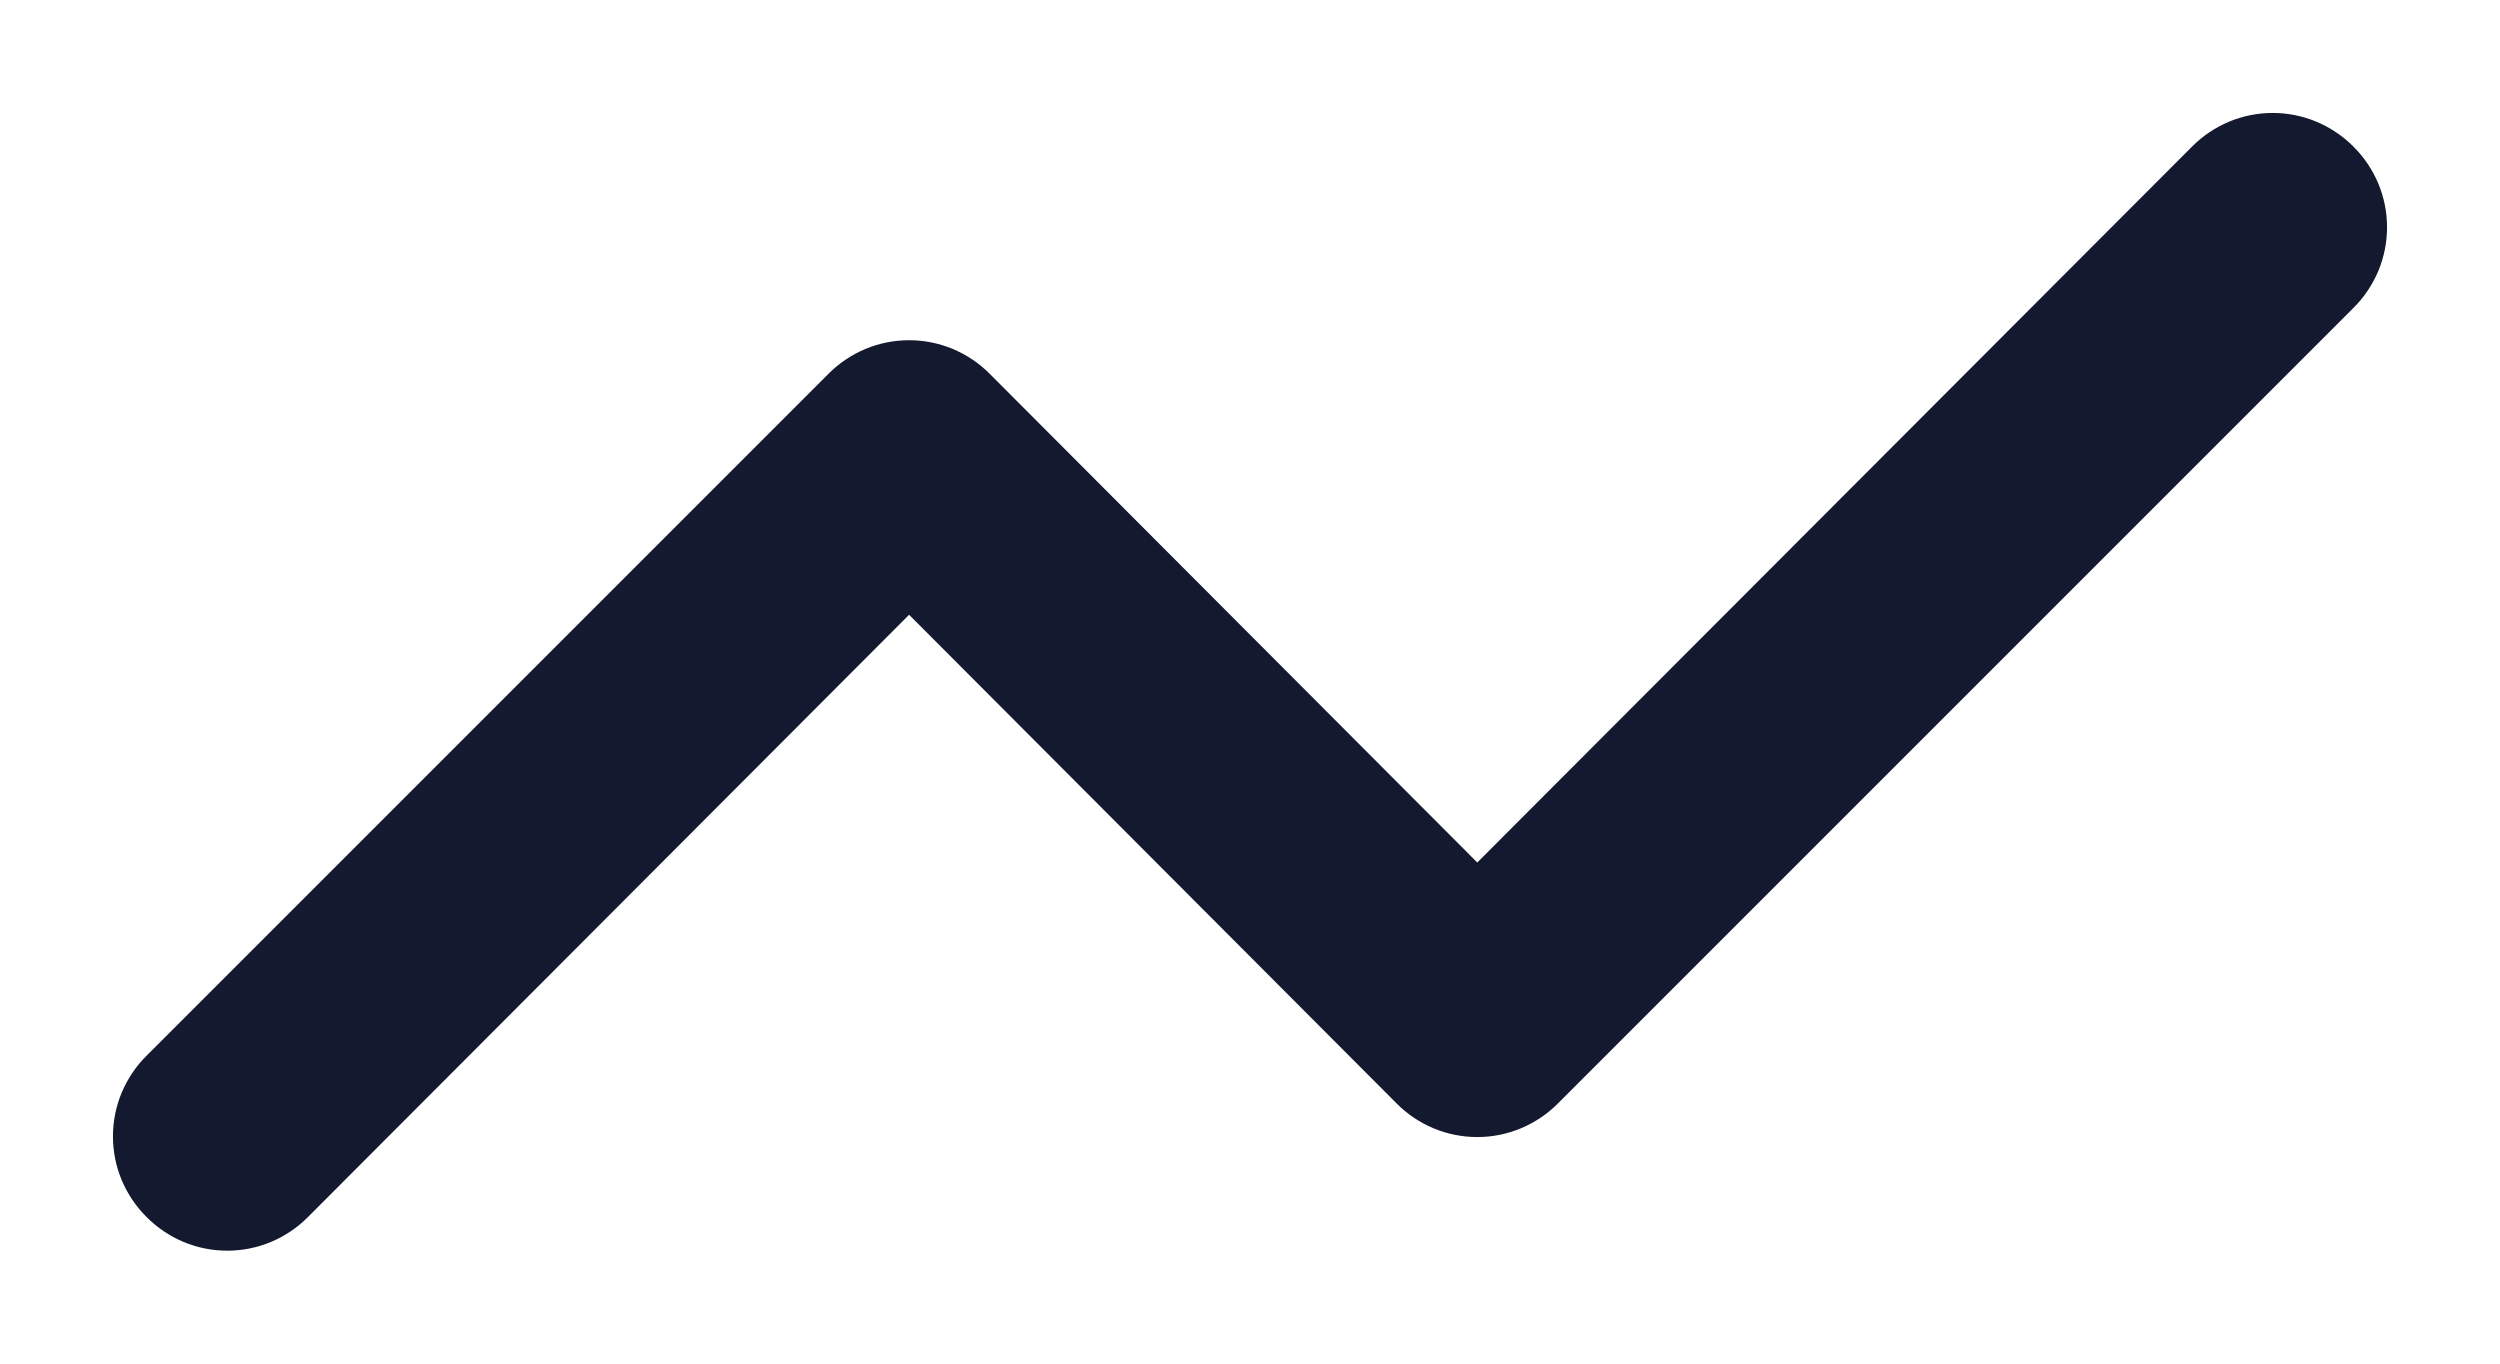
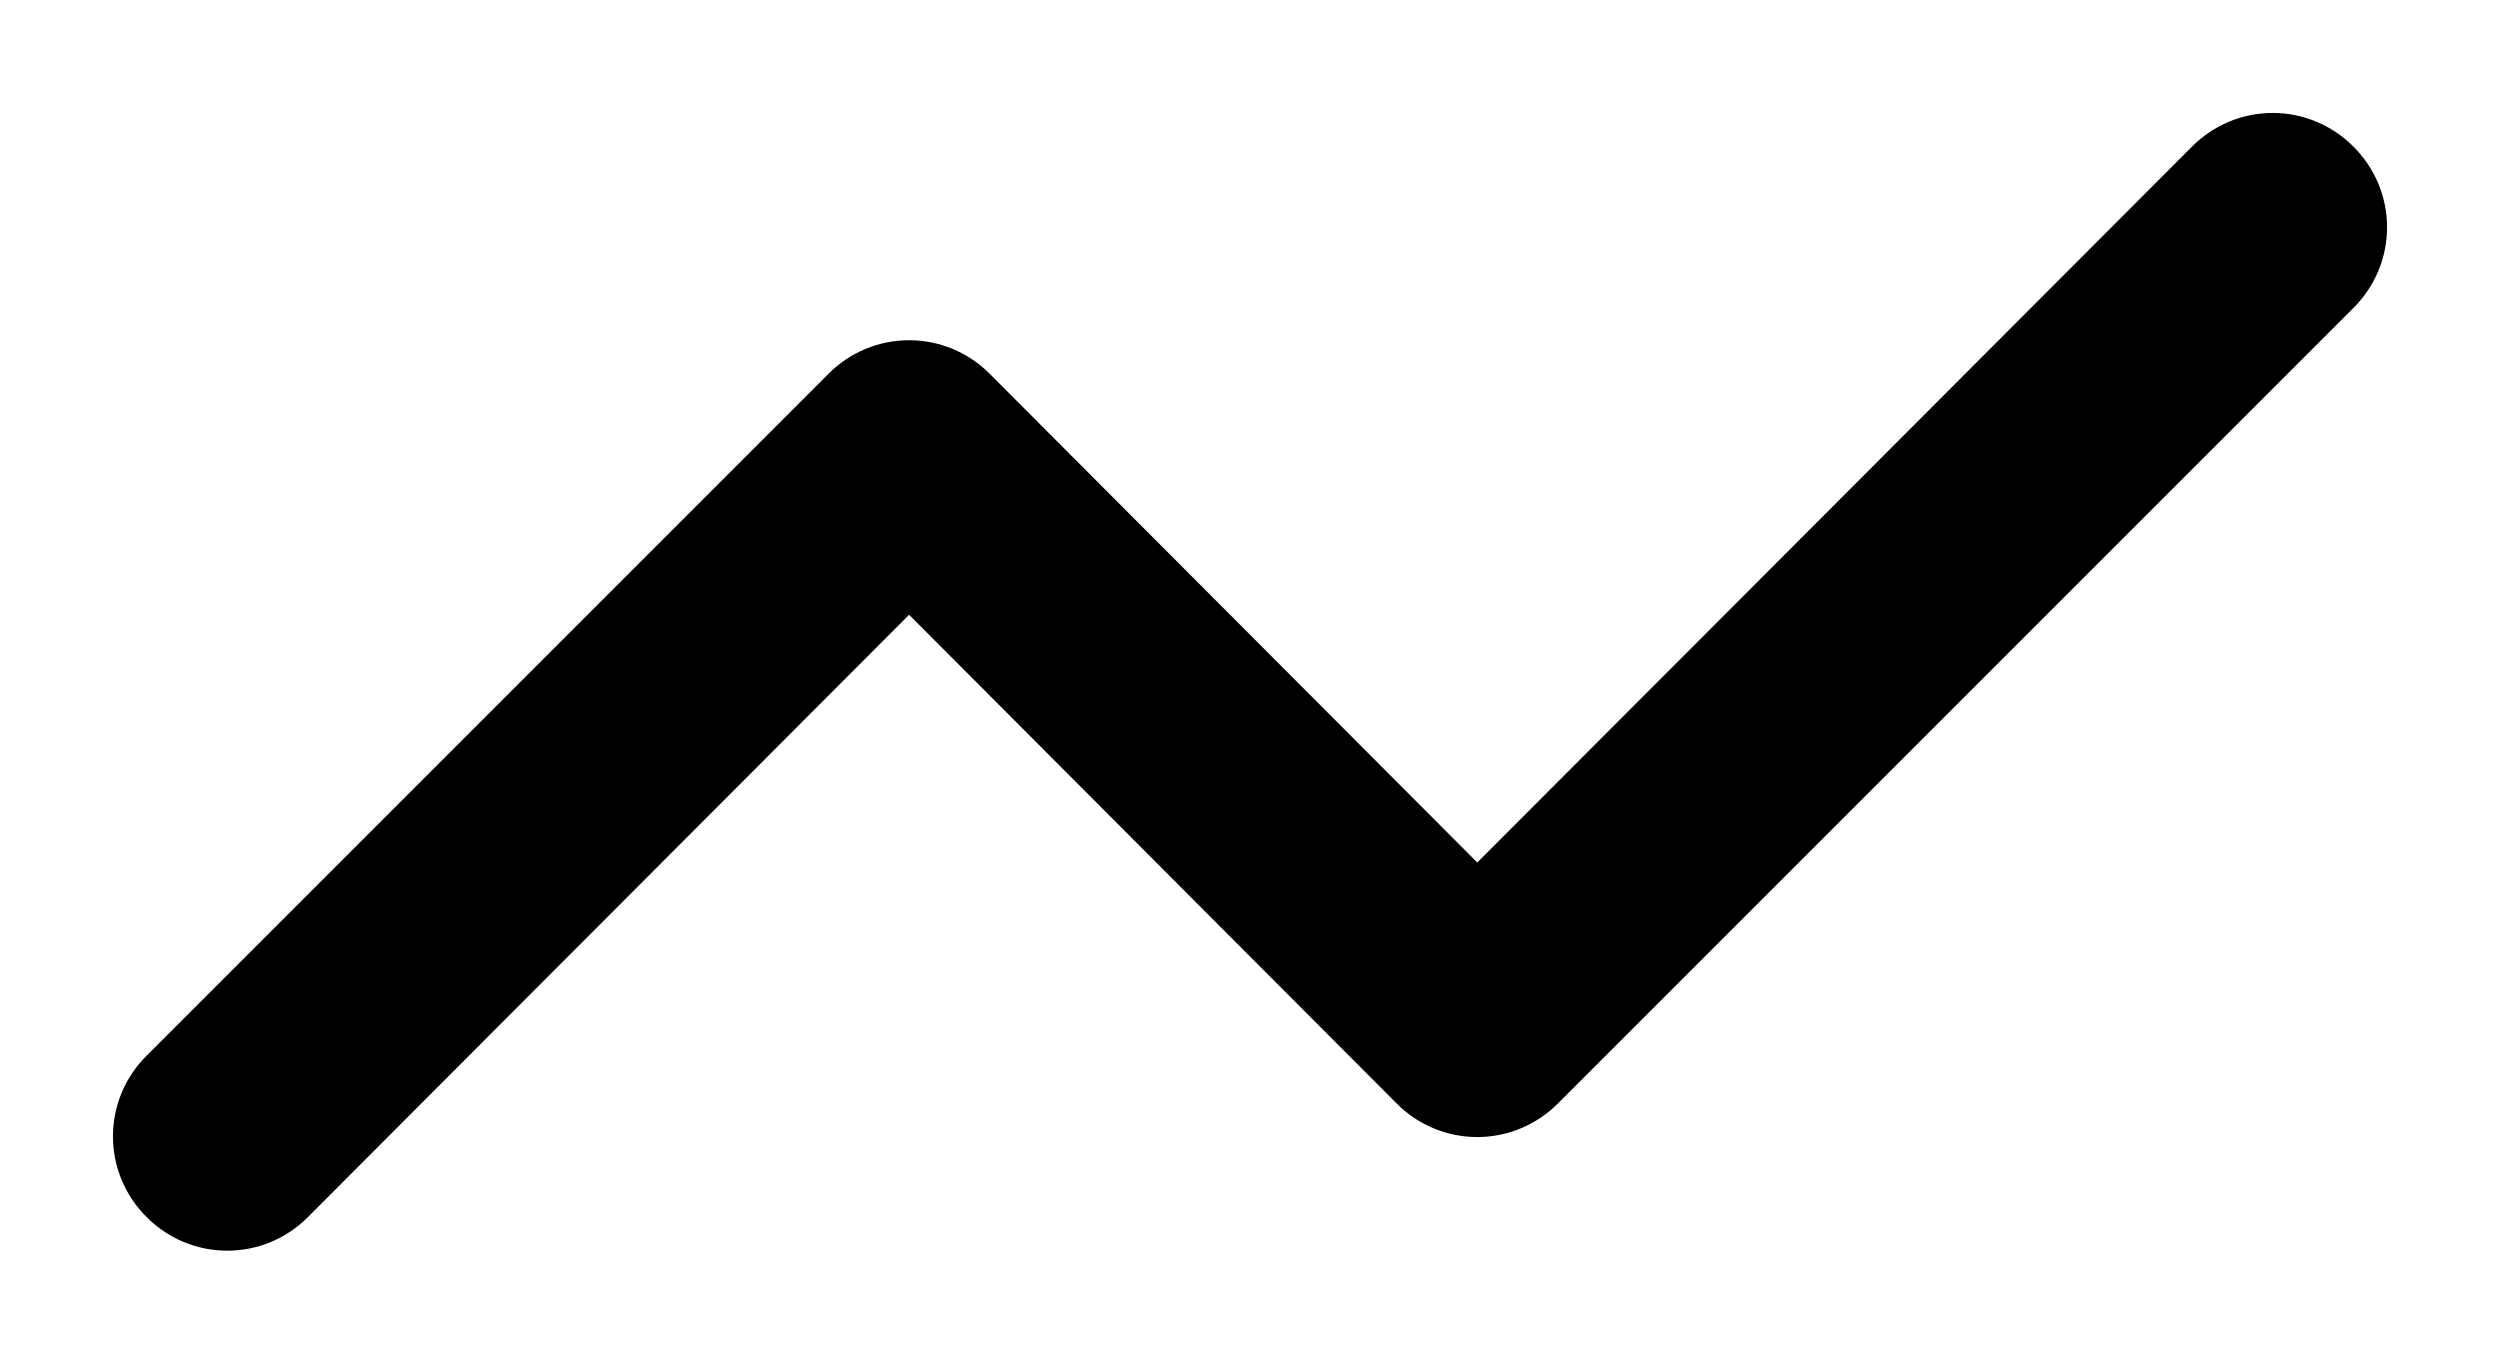
<svg xmlns="http://www.w3.org/2000/svg" width="22" height="12" viewBox="0 0 22 12" fill="none">
-   <path d="M20.71 1.29C20.617 1.196 20.506 1.122 20.384 1.071C20.263 1.02 20.132 0.994 20 0.994C19.868 0.994 19.737 1.02 19.615 1.071C19.494 1.122 19.383 1.196 19.29 1.29L13 7.59L8.71 3.29C8.617 3.196 8.506 3.122 8.385 3.071C8.263 3.02 8.132 2.994 8 2.994C7.868 2.994 7.737 3.02 7.615 3.071C7.494 3.122 7.383 3.196 7.29 3.29L1.29 9.29C1.196 9.383 1.122 9.494 1.071 9.615C1.02 9.737 0.994 9.868 0.994 10C0.994 10.132 1.02 10.263 1.071 10.385C1.122 10.506 1.196 10.617 1.29 10.71C1.383 10.804 1.494 10.878 1.615 10.929C1.737 10.98 1.868 11.006 2 11.006C2.132 11.006 2.263 10.98 2.385 10.929C2.506 10.878 2.617 10.804 2.71 10.71L8 5.41L12.29 9.71C12.383 9.804 12.493 9.878 12.615 9.929C12.737 9.98 12.868 10.006 13 10.006C13.132 10.006 13.263 9.98 13.384 9.929C13.506 9.878 13.617 9.804 13.71 9.71L20.71 2.71C20.804 2.617 20.878 2.506 20.929 2.385C20.98 2.263 21.006 2.132 21.006 2C21.006 1.868 20.98 1.737 20.929 1.615C20.878 1.494 20.804 1.383 20.71 1.29Z" fill="#13192E" />
+   <path d="M20.71 1.29C20.617 1.196 20.506 1.122 20.384 1.071C20.263 1.02 20.132 0.994 20 0.994C19.868 0.994 19.737 1.02 19.615 1.071C19.494 1.122 19.383 1.196 19.29 1.29L13 7.59L8.71 3.29C8.617 3.196 8.506 3.122 8.385 3.071C8.263 3.02 8.132 2.994 8 2.994C7.868 2.994 7.737 3.02 7.615 3.071C7.494 3.122 7.383 3.196 7.29 3.29L1.29 9.29C1.196 9.383 1.122 9.494 1.071 9.615C1.02 9.737 0.994 9.868 0.994 10C0.994 10.132 1.02 10.263 1.071 10.385C1.122 10.506 1.196 10.617 1.29 10.71C1.383 10.804 1.494 10.878 1.615 10.929C1.737 10.98 1.868 11.006 2 11.006C2.132 11.006 2.263 10.98 2.385 10.929C2.506 10.878 2.617 10.804 2.71 10.71L8 5.41L12.29 9.71C12.383 9.804 12.493 9.878 12.615 9.929C12.737 9.98 12.868 10.006 13 10.006C13.132 10.006 13.263 9.98 13.384 9.929C13.506 9.878 13.617 9.804 13.71 9.71L20.71 2.71C20.804 2.617 20.878 2.506 20.929 2.385C20.98 2.263 21.006 2.132 21.006 2C21.006 1.868 20.98 1.737 20.929 1.615C20.878 1.494 20.804 1.383 20.71 1.29Z" fill="currentColor" />
</svg>
